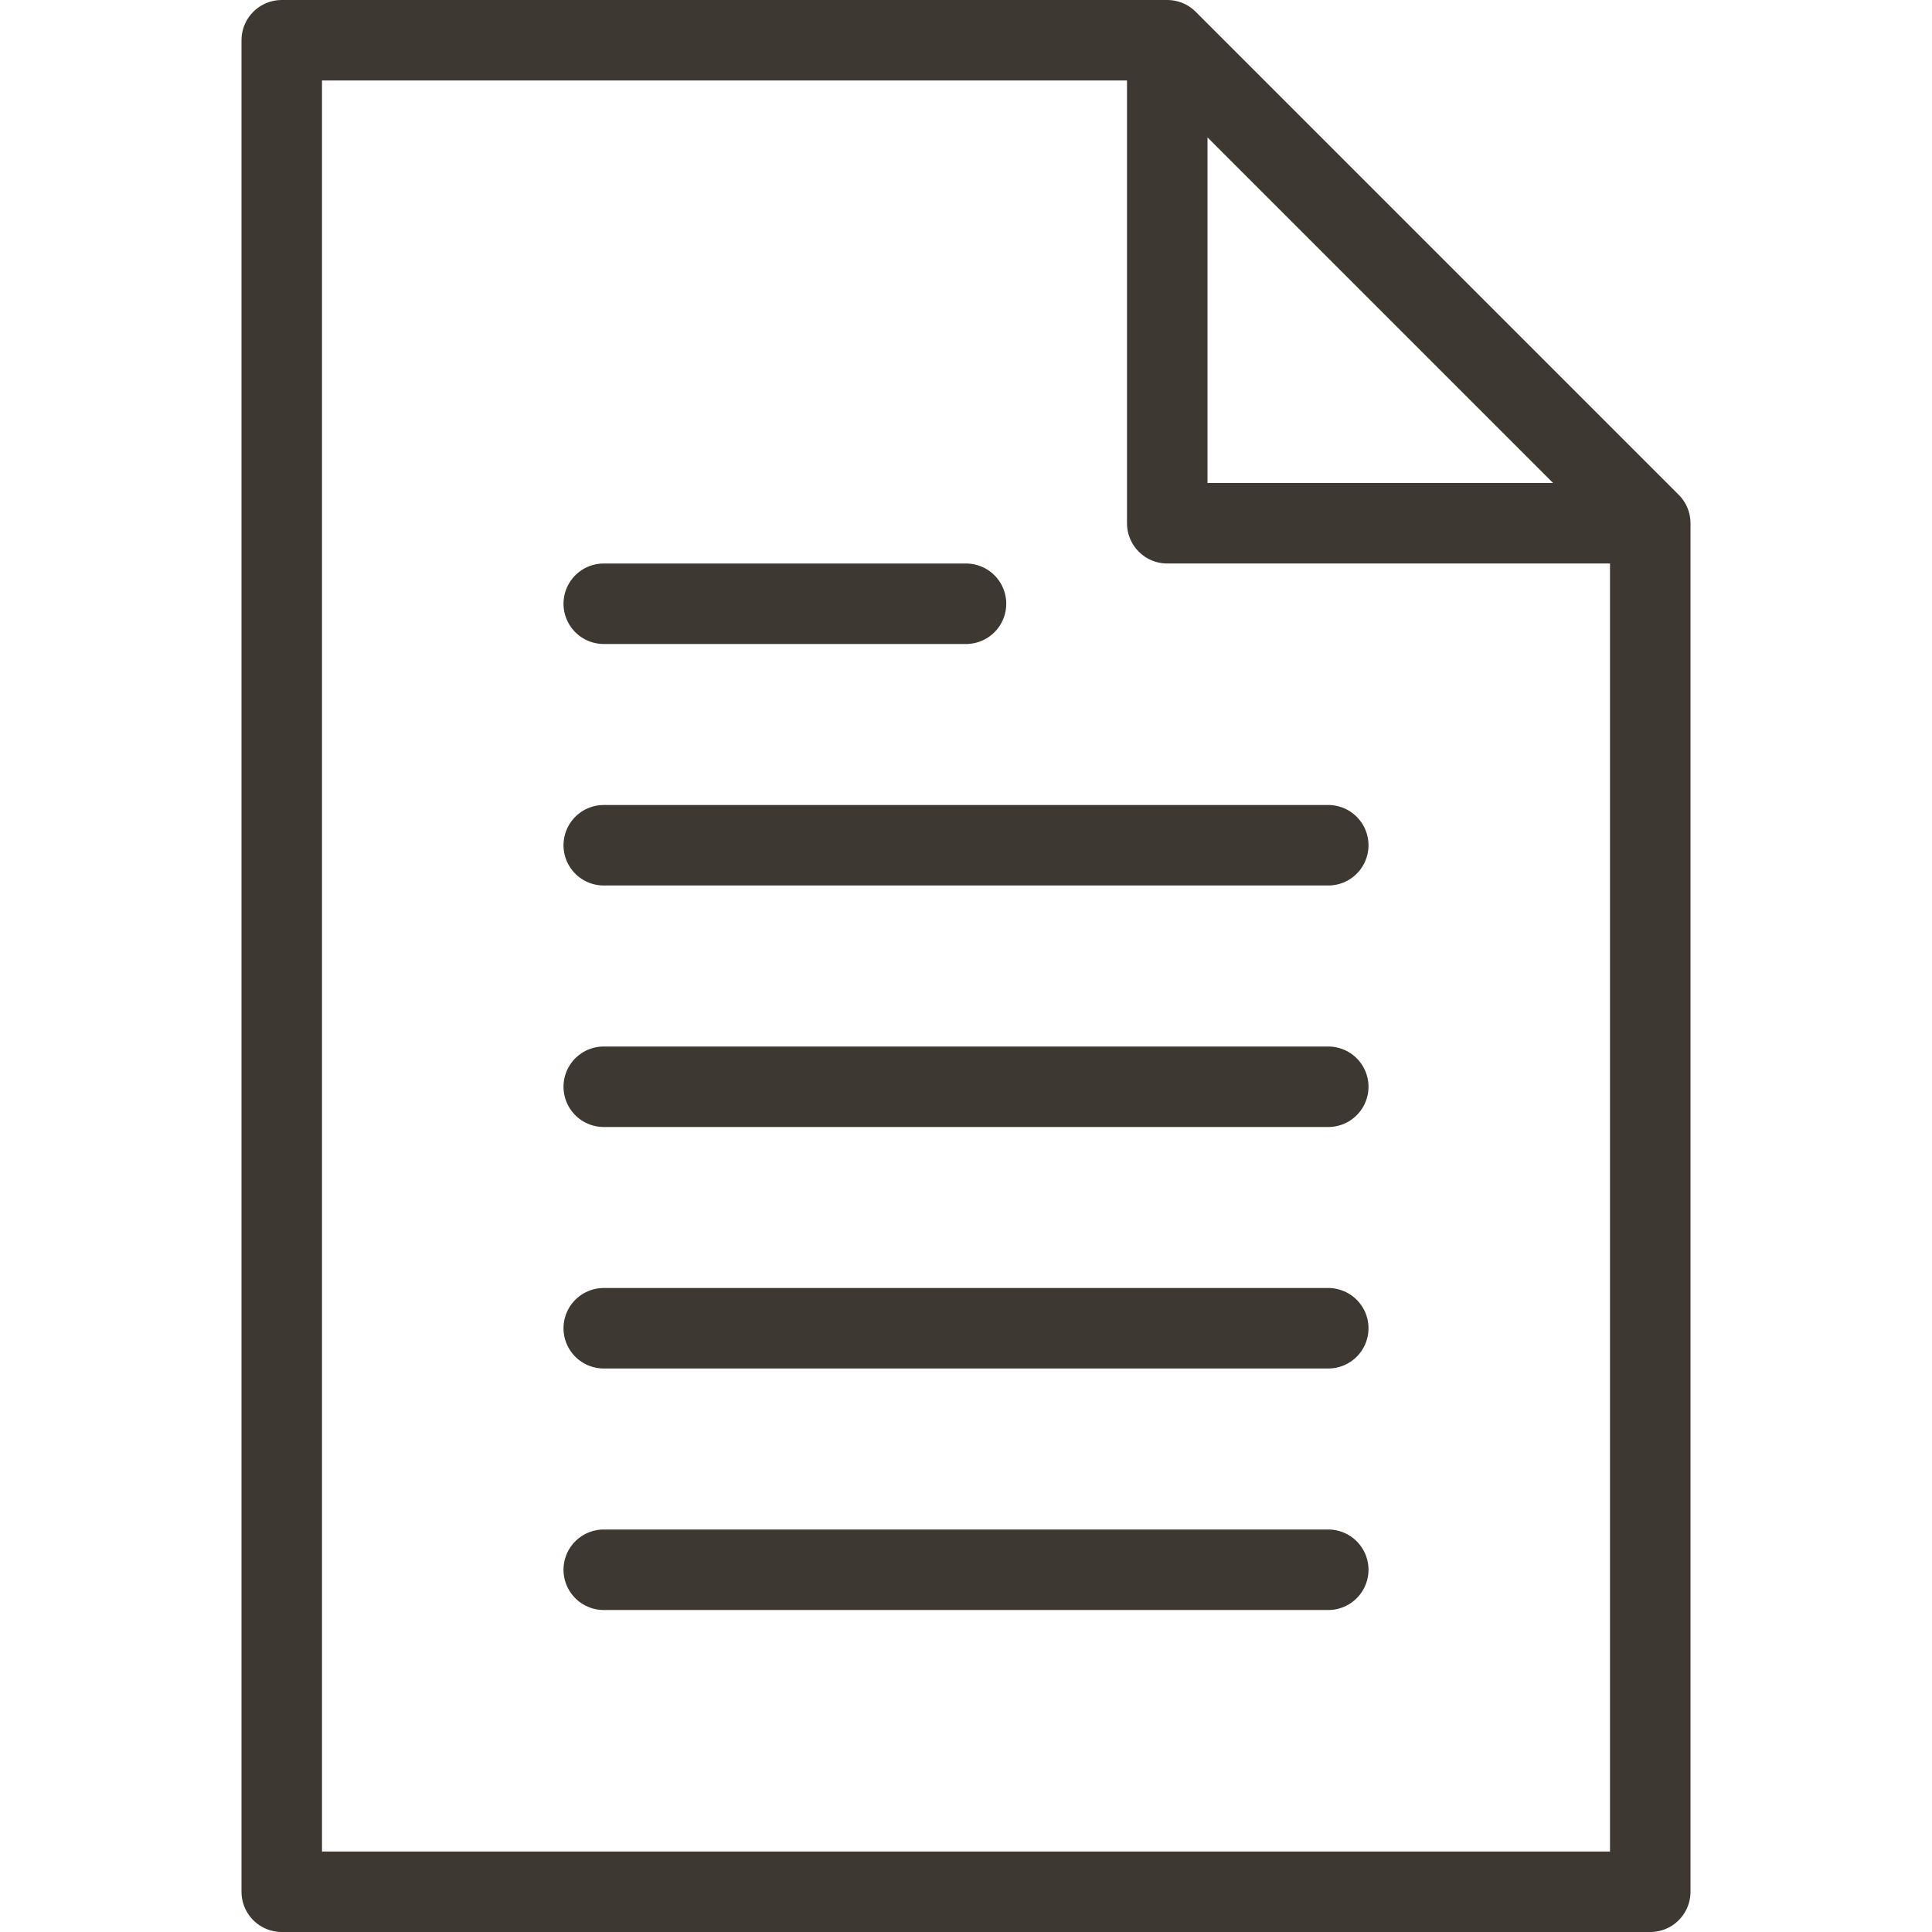
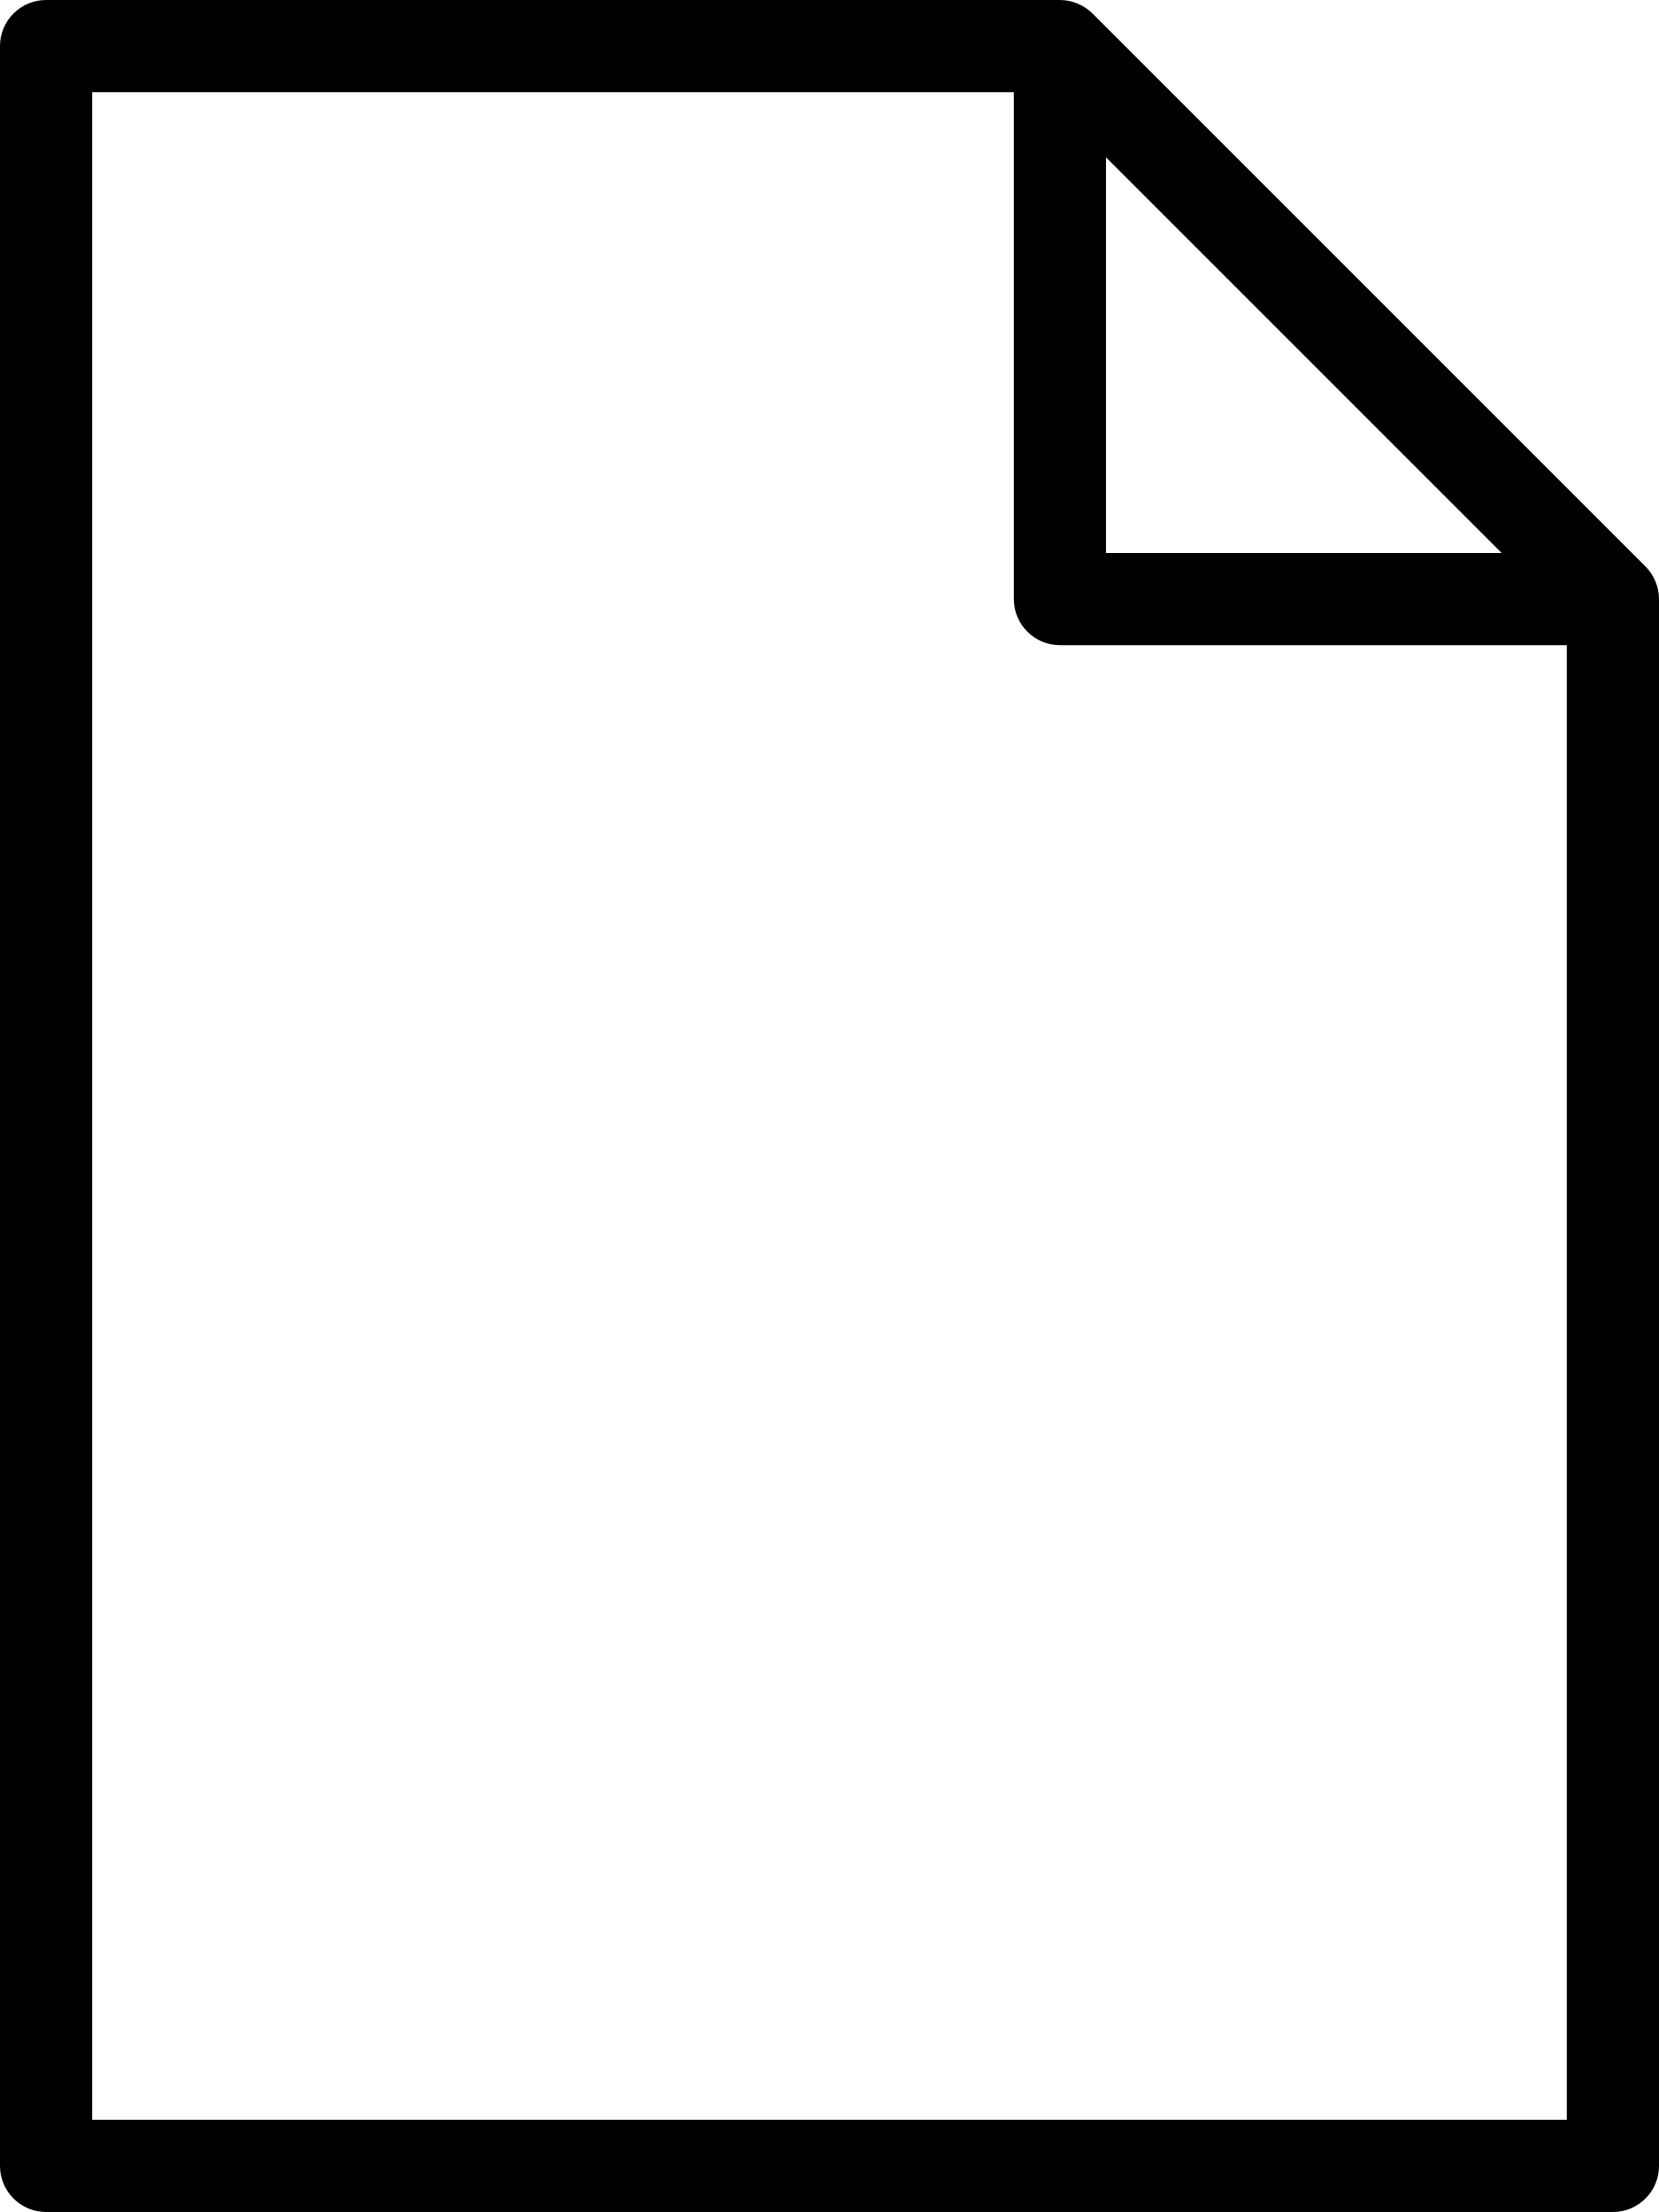
- <svg xmlns="http://www.w3.org/2000/svg" viewBox="0 0 24 24" xml:space="preserve">
-   <path class="st0" fill="none" stroke="#3e3832" stroke-linecap="round" stroke-linejoin="round" stroke-miterlimit="10" d="M20.5,23.5h-17v-23h11l6,6V23.5z M14.5,0.5v6h6 M7.5,7.5H12 M7.5,10.5h9 M7.5,13.5h9 M7.5,16.5h9 M7.5,19.5h9" />
+ <svg xmlns="http://www.w3.org/2000/svg" width="18px" height="24px" viewBox="0 0 18 24" version="1.1">
+   <defs />
+   <g id="Page-1" stroke="none" stroke-width="1" fill="none" fill-rule="evenodd">
+     <g id="ikoner" transform="translate(-230, -380)" fill="#000000">
+       <g id="file-new-1" transform="translate(230, 380)">
+         <g id="Outline_Version">
+           <path d="M17.961,6.308 C17.936,6.247 17.899,6.192 17.853,6.146 L11.854,0.147 C11.808,0.101 11.753,0.064 11.692,0.039 C11.632,0.014 11.567,0 11.5,0 L0.5,0 C0.224,0 0,0.224 0,0.5 L0,23.5 C0,23.776 0.224,24 0.5,24 L17.5,24 C17.776,24 18,23.776 18,23.5 L18,6.5 C18,6.433 17.986,6.368 17.961,6.308 L17.961,6.308 Z M12,1.707 L16.293,6 L12,6 L12,1.707 L12,1.707 Z M1,23 L1,1 L11,1 L11,6.5 C11,6.776 11.224,7 11.5,7 L17,7 L17,23 L1,23 L1,23 Z" id="Shape" />
+         </g>
+       </g>
+     </g>
+   </g>
</svg>
